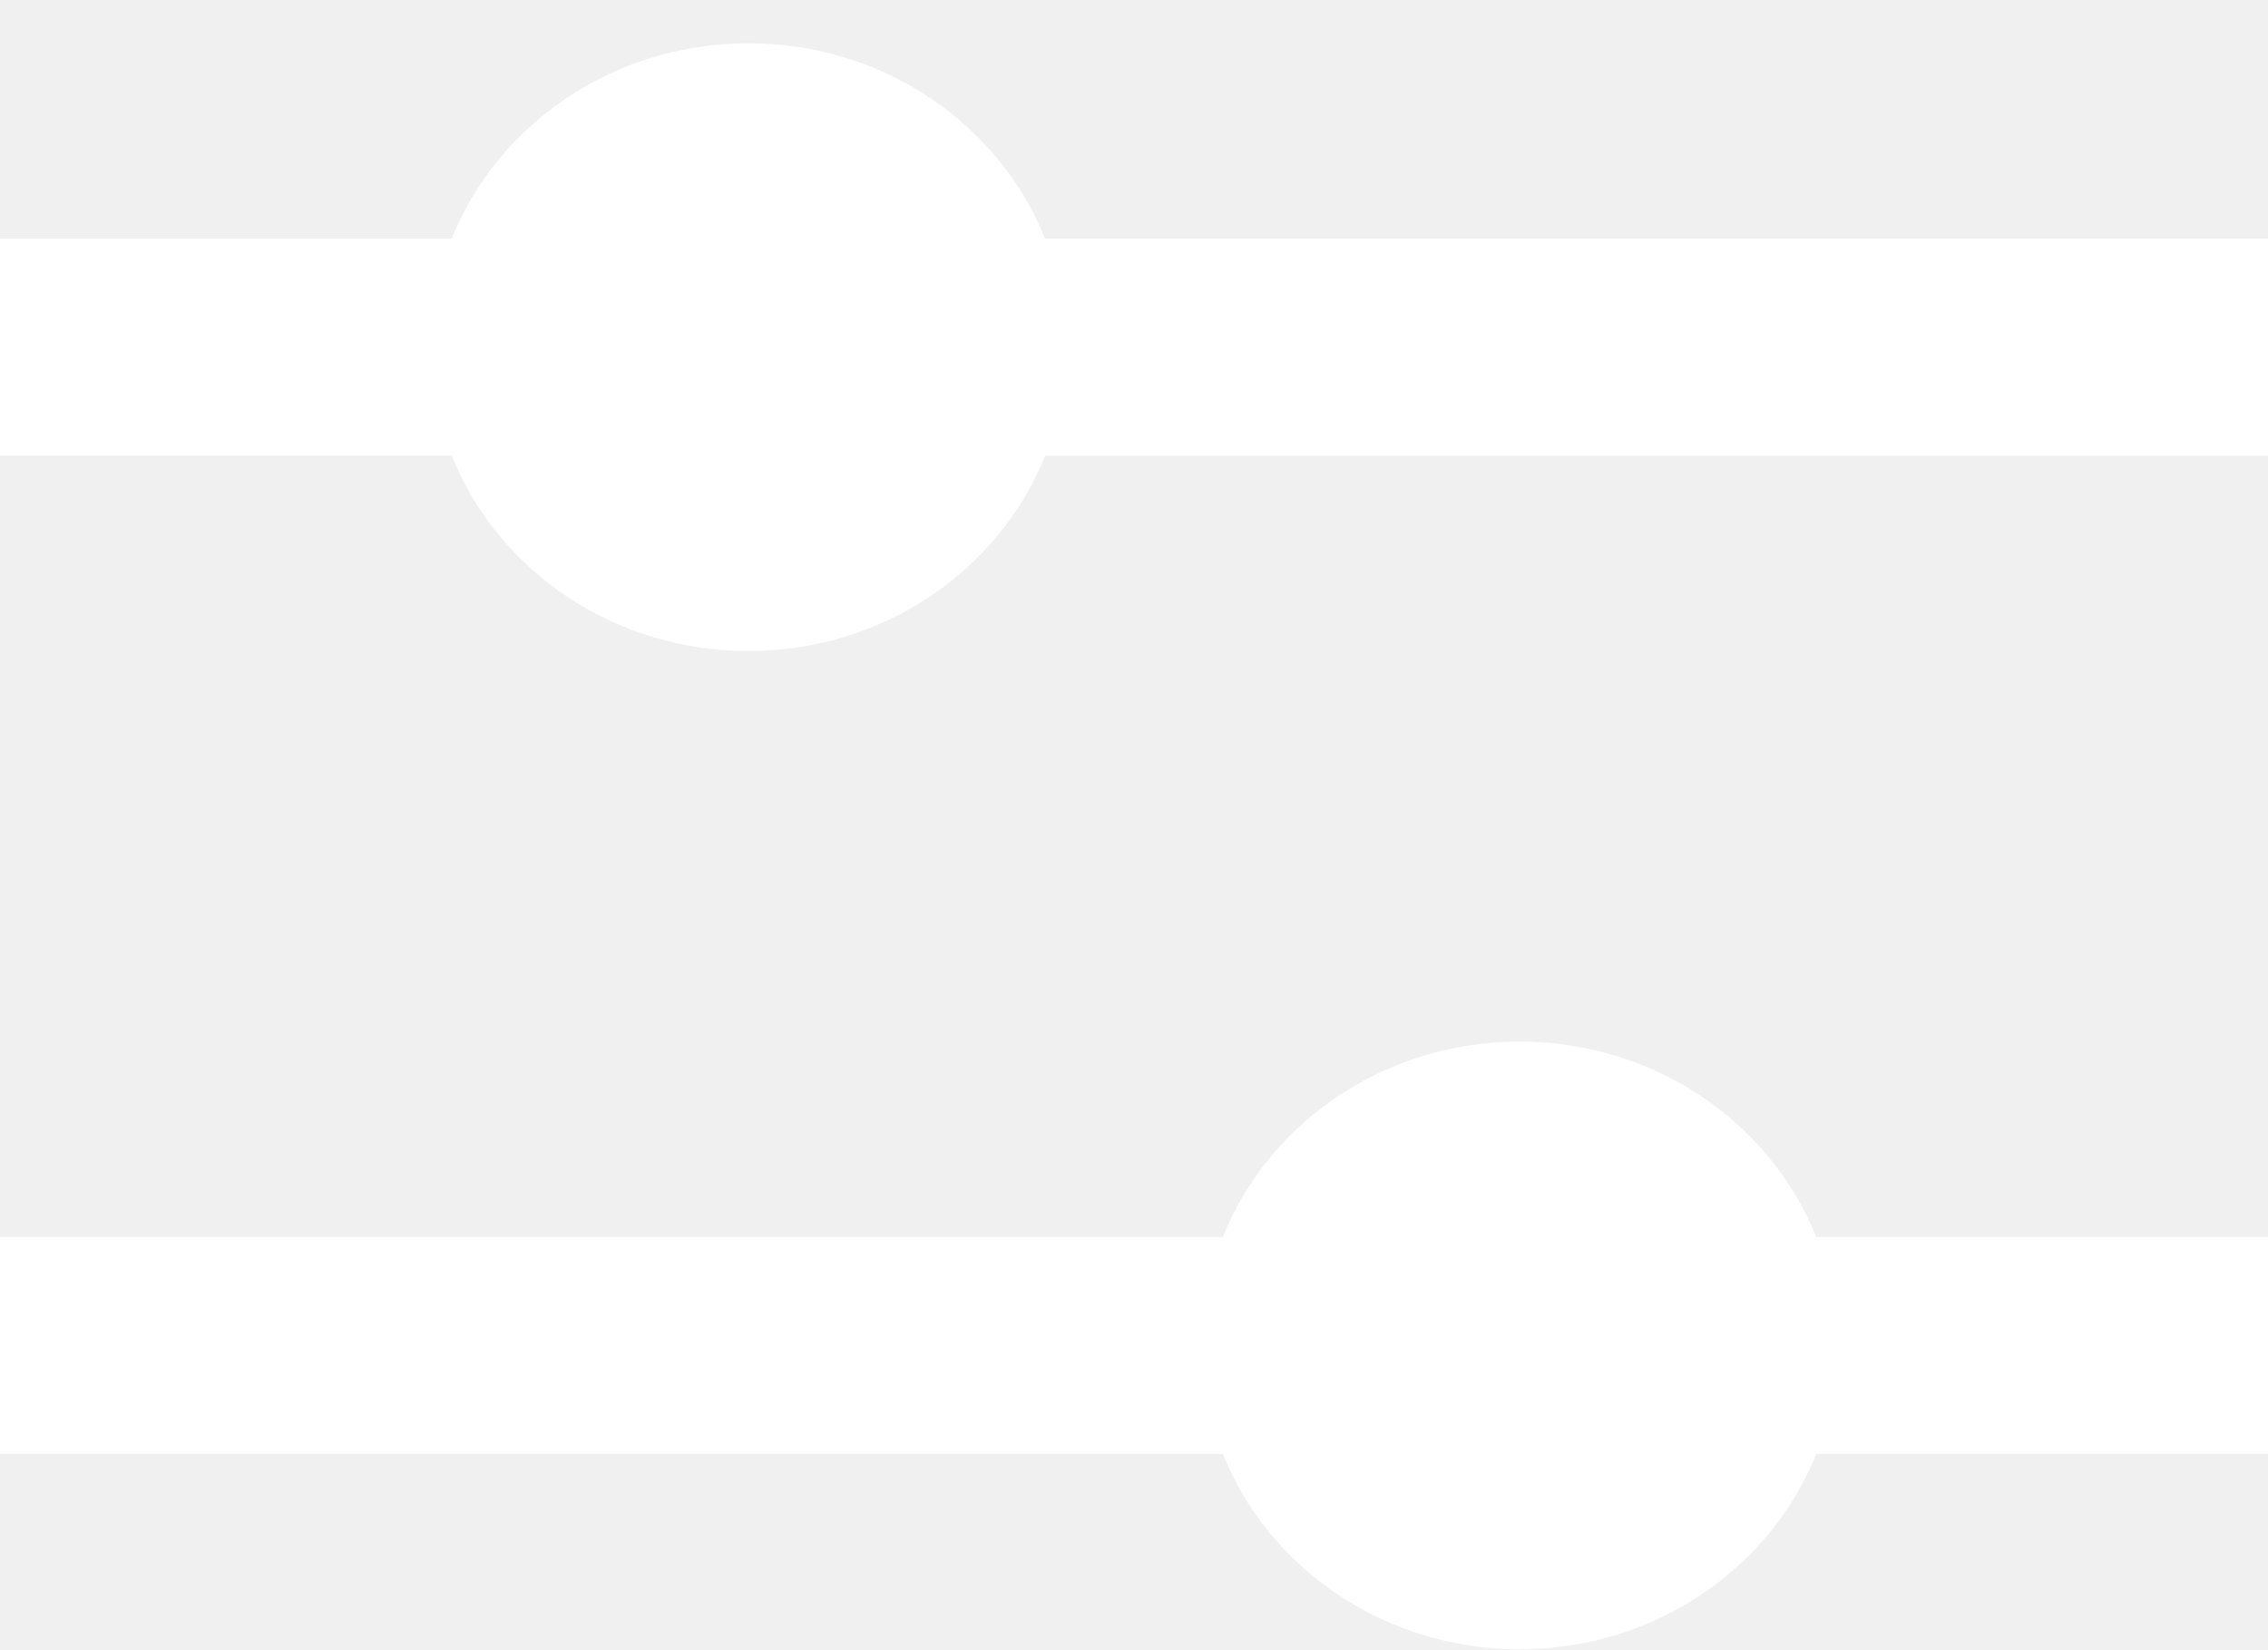
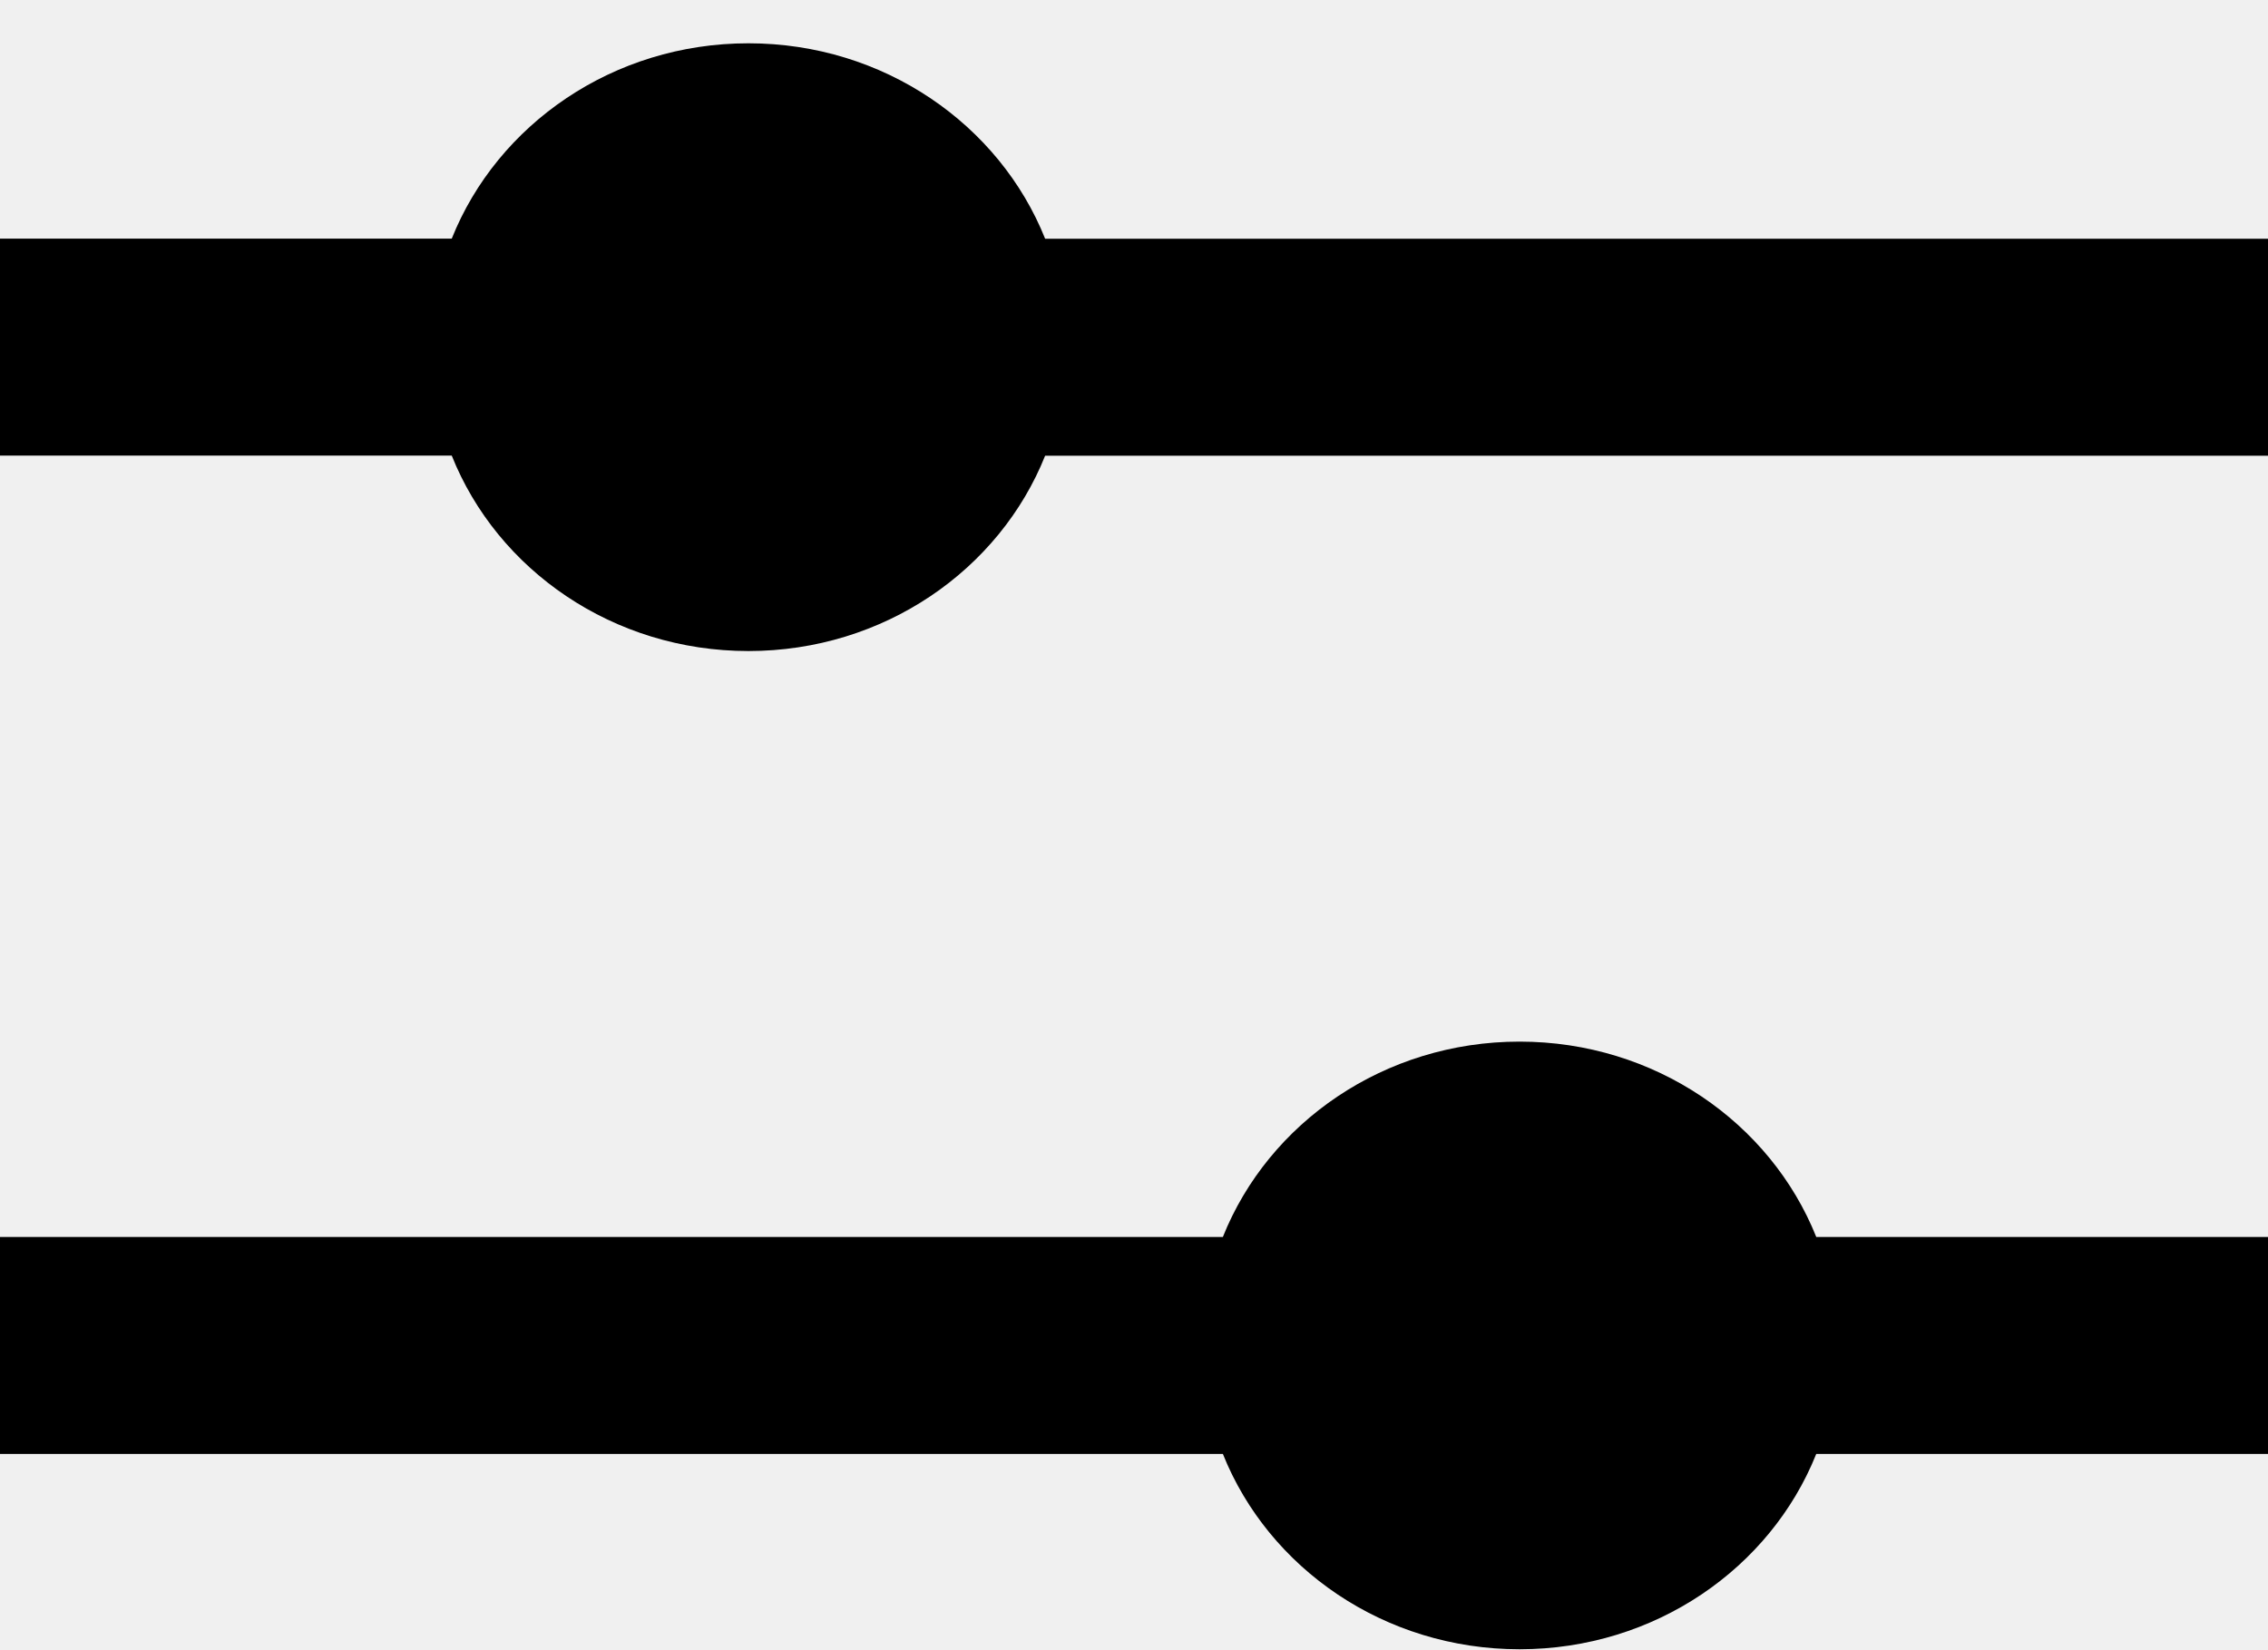
<svg xmlns="http://www.w3.org/2000/svg" width="22" height="16" viewBox="0 0 22 16">
-   <path fill="#FFF" d="M10.138 4.421H22V2.316H10.138C9.695 1.208 8.573.42 7.26.42c-1.313 0-2.435.787-2.878 1.895H0V4.42h4.382c.443 1.11 1.565 1.896 2.878 1.896 1.313 0 2.435-.787 2.878-1.895zm7.48 9.684H22V12h-4.382c-.443-1.108-1.565-1.895-2.878-1.895-1.313 0-2.435.787-2.878 1.895H0v2.105h11.862C12.305 15.213 13.427 16 14.74 16c1.313 0 2.435-.787 2.878-1.895z" />
+   <path d="M10.138 4.421H22V2.316H10.138C9.695 1.208 8.573.42 7.26.42c-1.313 0-2.435.787-2.878 1.895H0V4.42h4.382c.443 1.11 1.565 1.896 2.878 1.896 1.313 0 2.435-.787 2.878-1.895zm7.48 9.684H22V12h-4.382c-.443-1.108-1.565-1.895-2.878-1.895-1.313 0-2.435.787-2.878 1.895H0v2.105h11.862C12.305 15.213 13.427 16 14.74 16c1.313 0 2.435-.787 2.878-1.895z" />
</svg>
